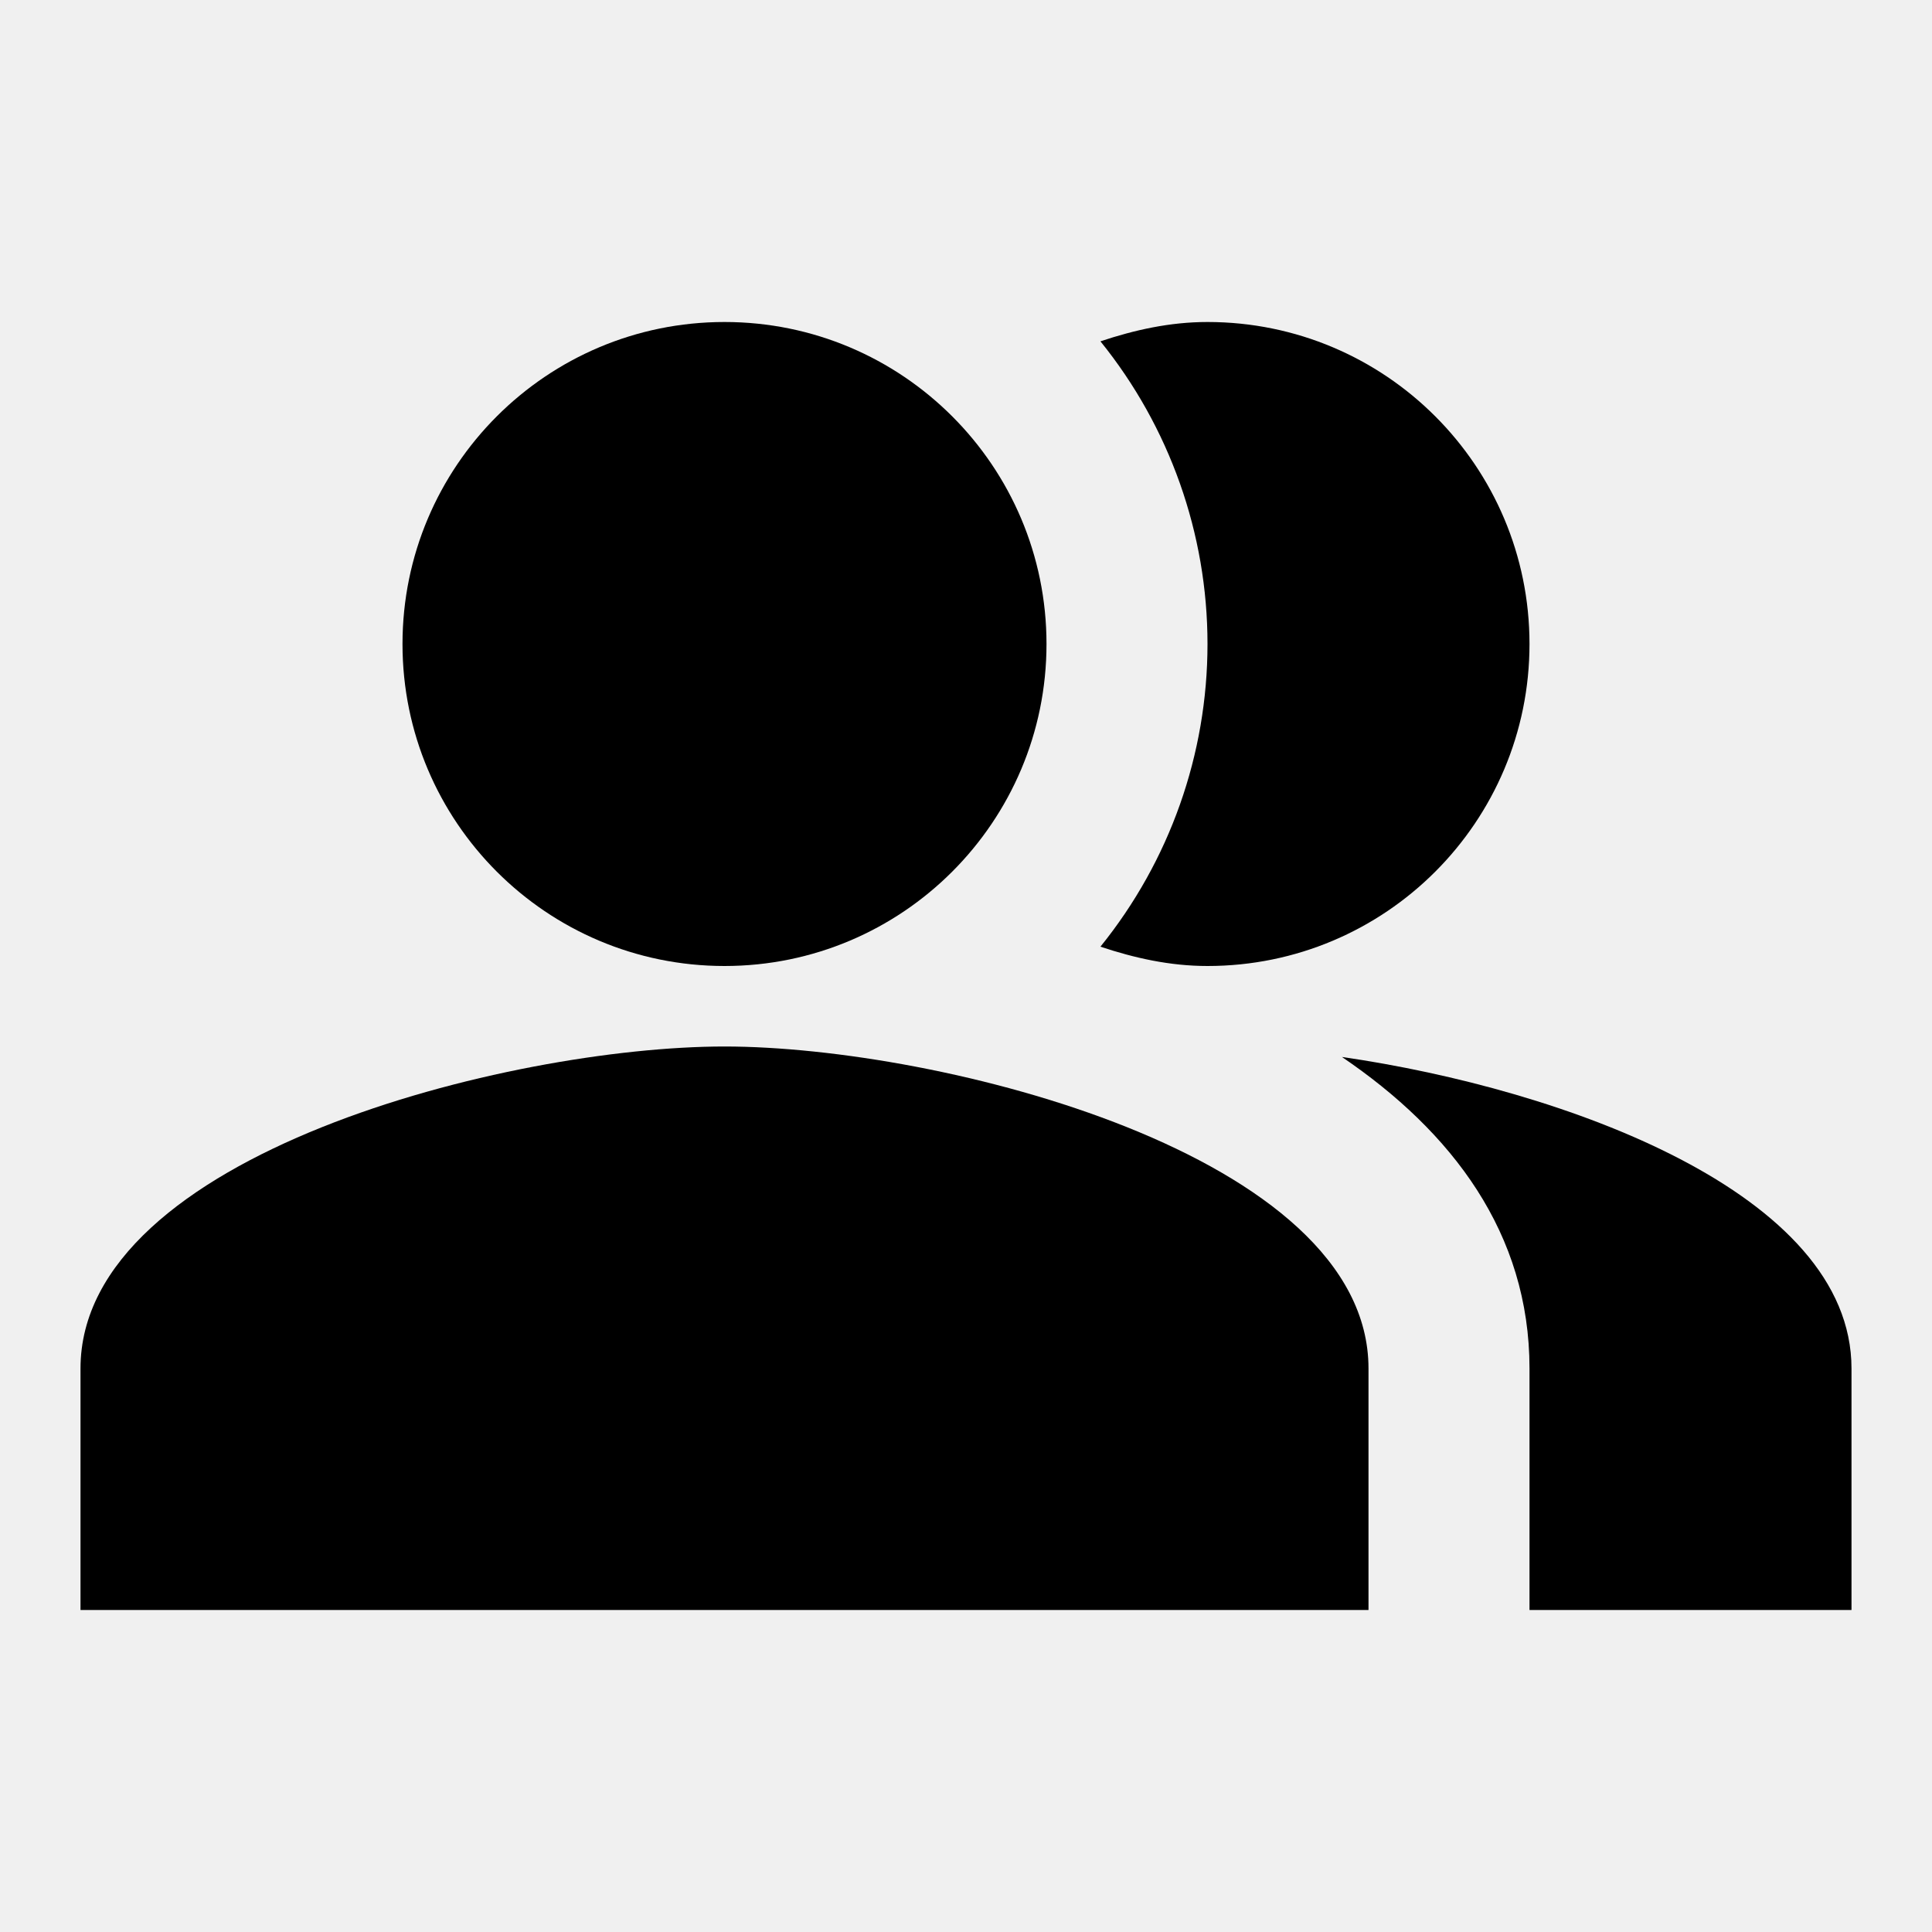
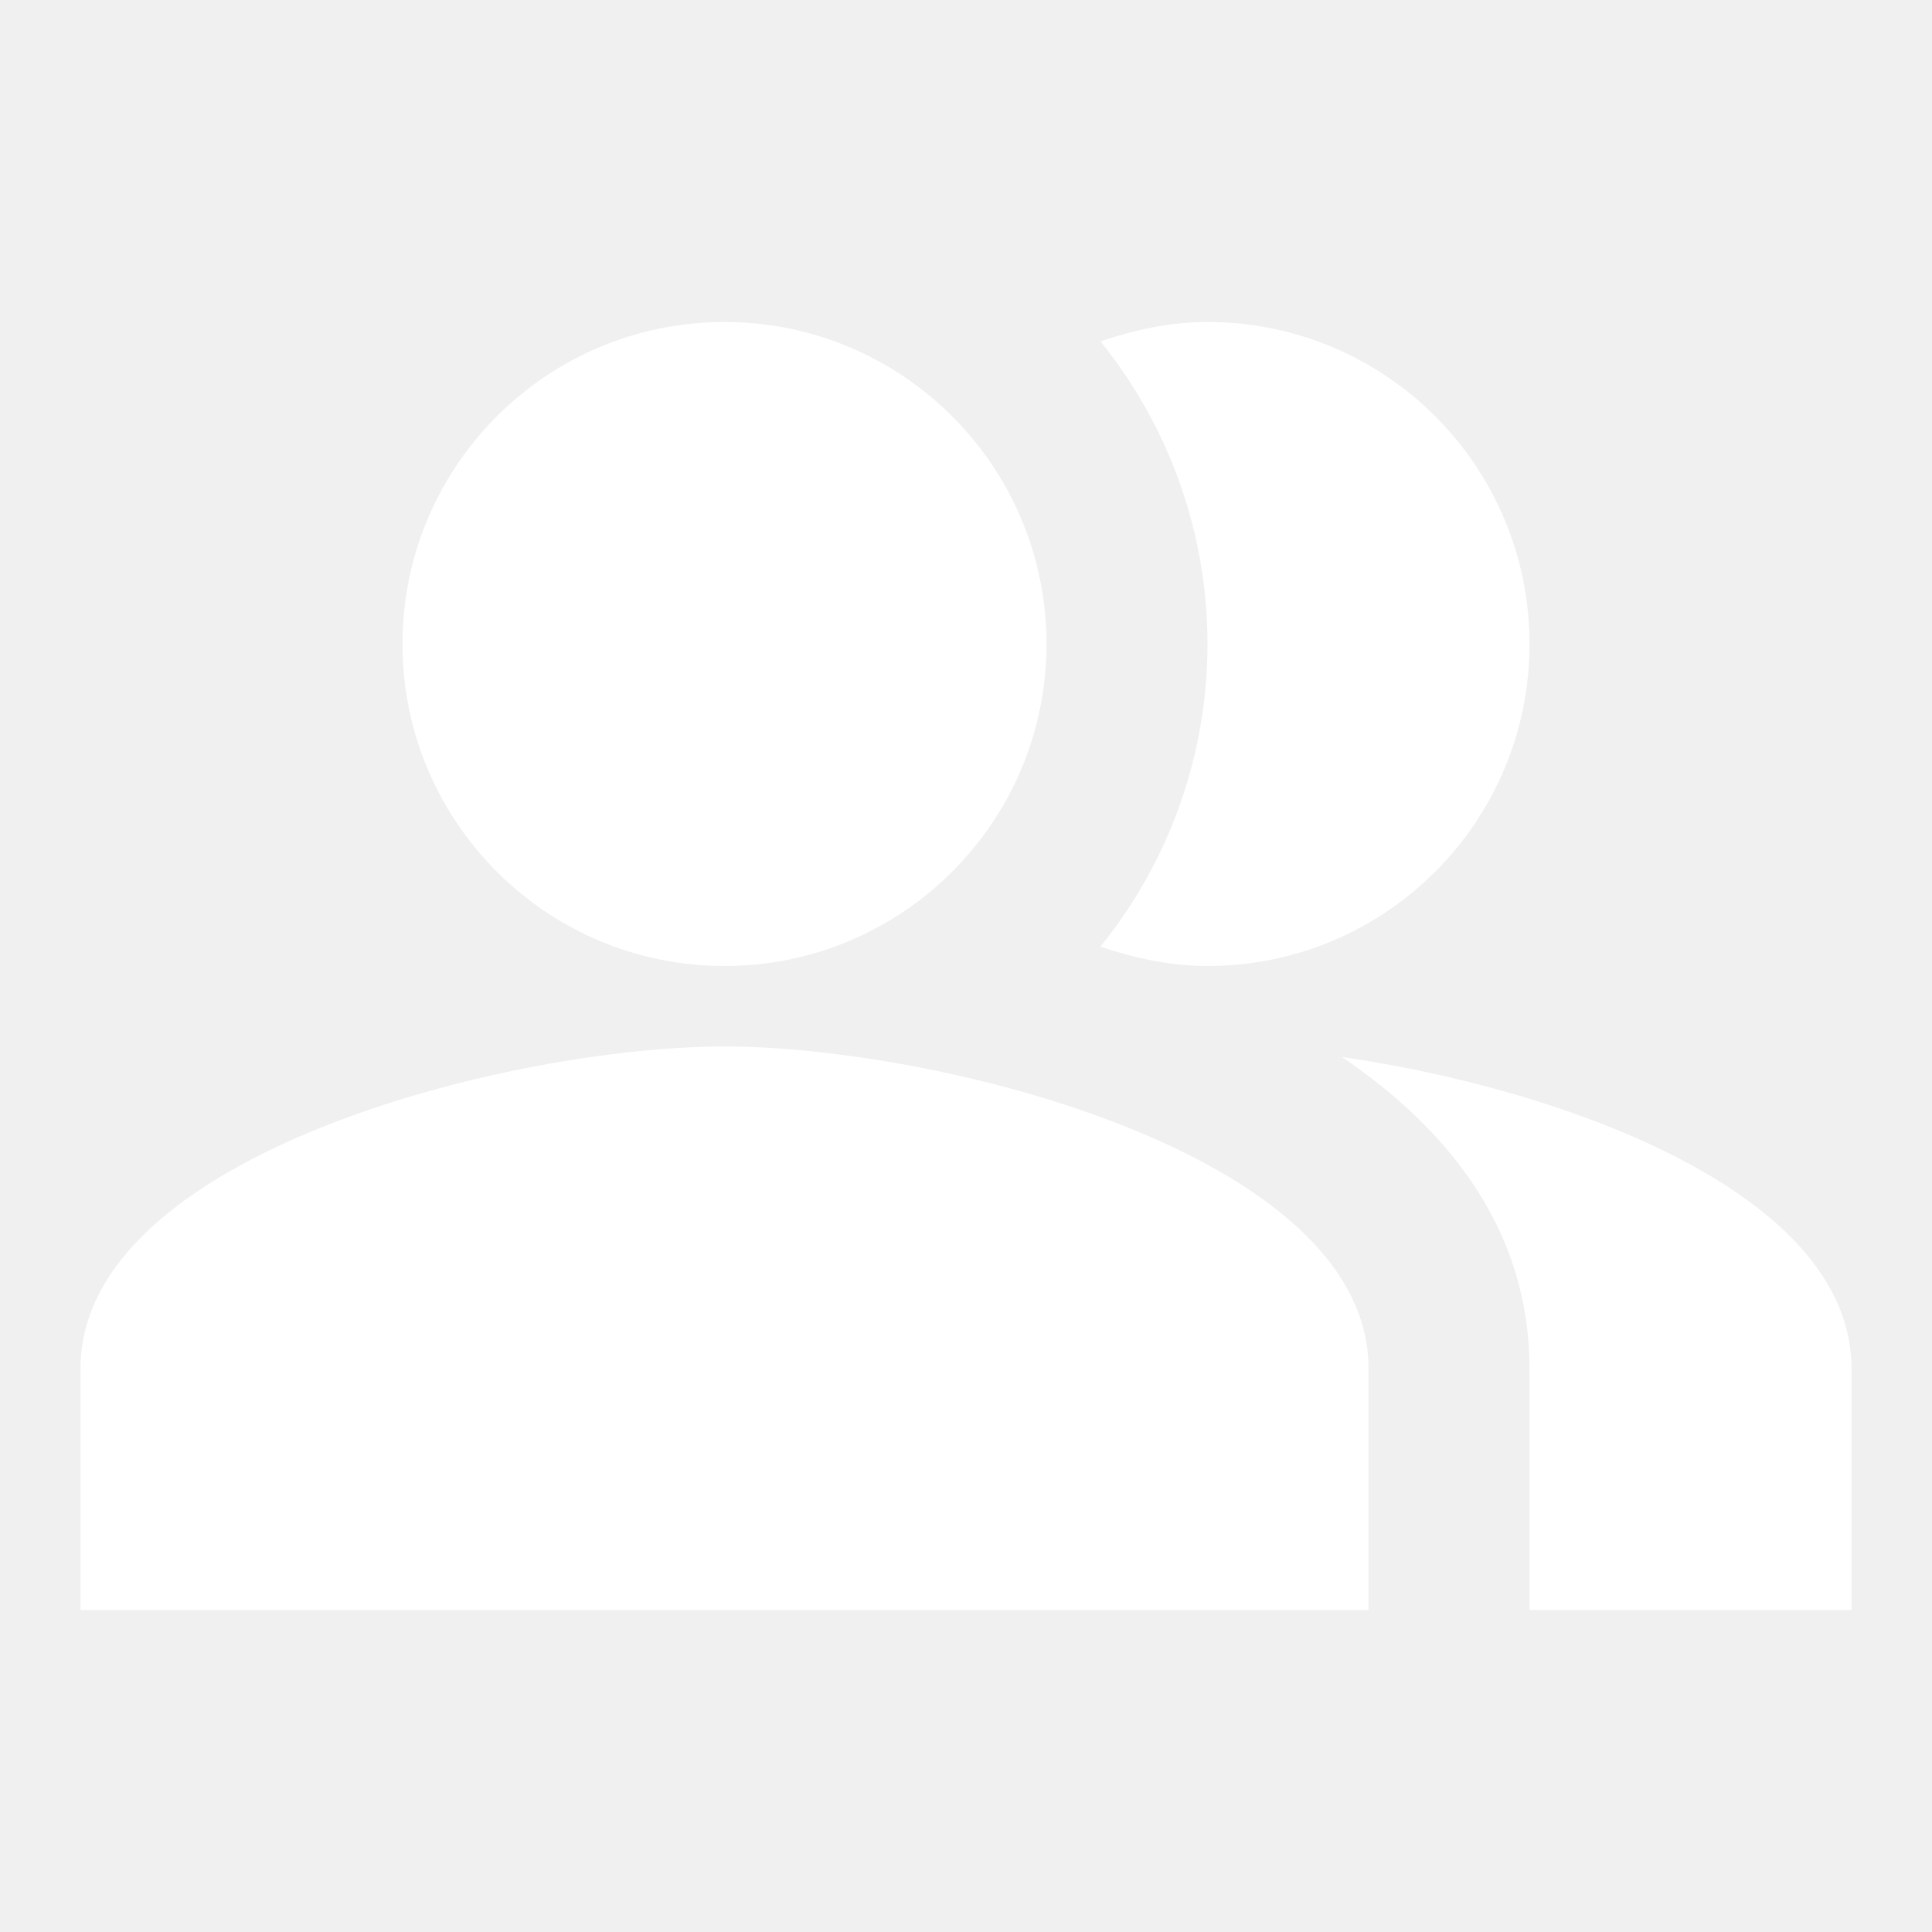
<svg xmlns="http://www.w3.org/2000/svg" width="24" height="24" viewBox="0 0 24 24" fill="none">
-   <path fill-rule="evenodd" clip-rule="evenodd" d="M16.67 13.13C18.04 14.06 19 15.32 19 17V20H23V17C23 14.82 19.43 13.53 16.67 13.13Z" fill="black" />
-   <path d="M9 12C11.209 12 13 10.209 13 8C13 5.791 11.209 4 9 4C6.791 4 5 5.791 5 8C5 10.209 6.791 12 9 12Z" fill="black" />
-   <path fill-rule="evenodd" clip-rule="evenodd" d="M15 12C17.21 12 19 10.21 19 8C19 5.79 17.21 4 15 4C14.53 4 14.09 4.1 13.67 4.24C14.53 5.304 15 6.631 15 8C15 9.369 14.53 10.696 13.67 11.76C14.09 11.9 14.53 12 15 12ZM9 13C6.33 13 1 14.34 1 17V20H17V17C17 14.34 11.67 13 9 13Z" fill="black" />
+   <path fill-rule="evenodd" clip-rule="evenodd" d="M16.67 13.13C18.04 14.06 19 15.32 19 17V20H23V17C23 14.82 19.43 13.53 16.67 13.13Z" fill="white" />
+   <path d="M9 12C11.209 12 13 10.209 13 8C13 5.791 11.209 4 9 4C6.791 4 5 5.791 5 8C5 10.209 6.791 12 9 12Z" fill="white" />
+   <path fill-rule="evenodd" clip-rule="evenodd" d="M15 12C17.21 12 19 10.21 19 8C19 5.79 17.21 4 15 4C14.53 4 14.09 4.1 13.67 4.24C14.53 5.304 15 6.631 15 8C15 9.369 14.53 10.696 13.67 11.76C14.09 11.9 14.53 12 15 12ZM9 13C6.33 13 1 14.34 1 17V20H17V17C17 14.34 11.67 13 9 13Z" fill="white" />
</svg>
